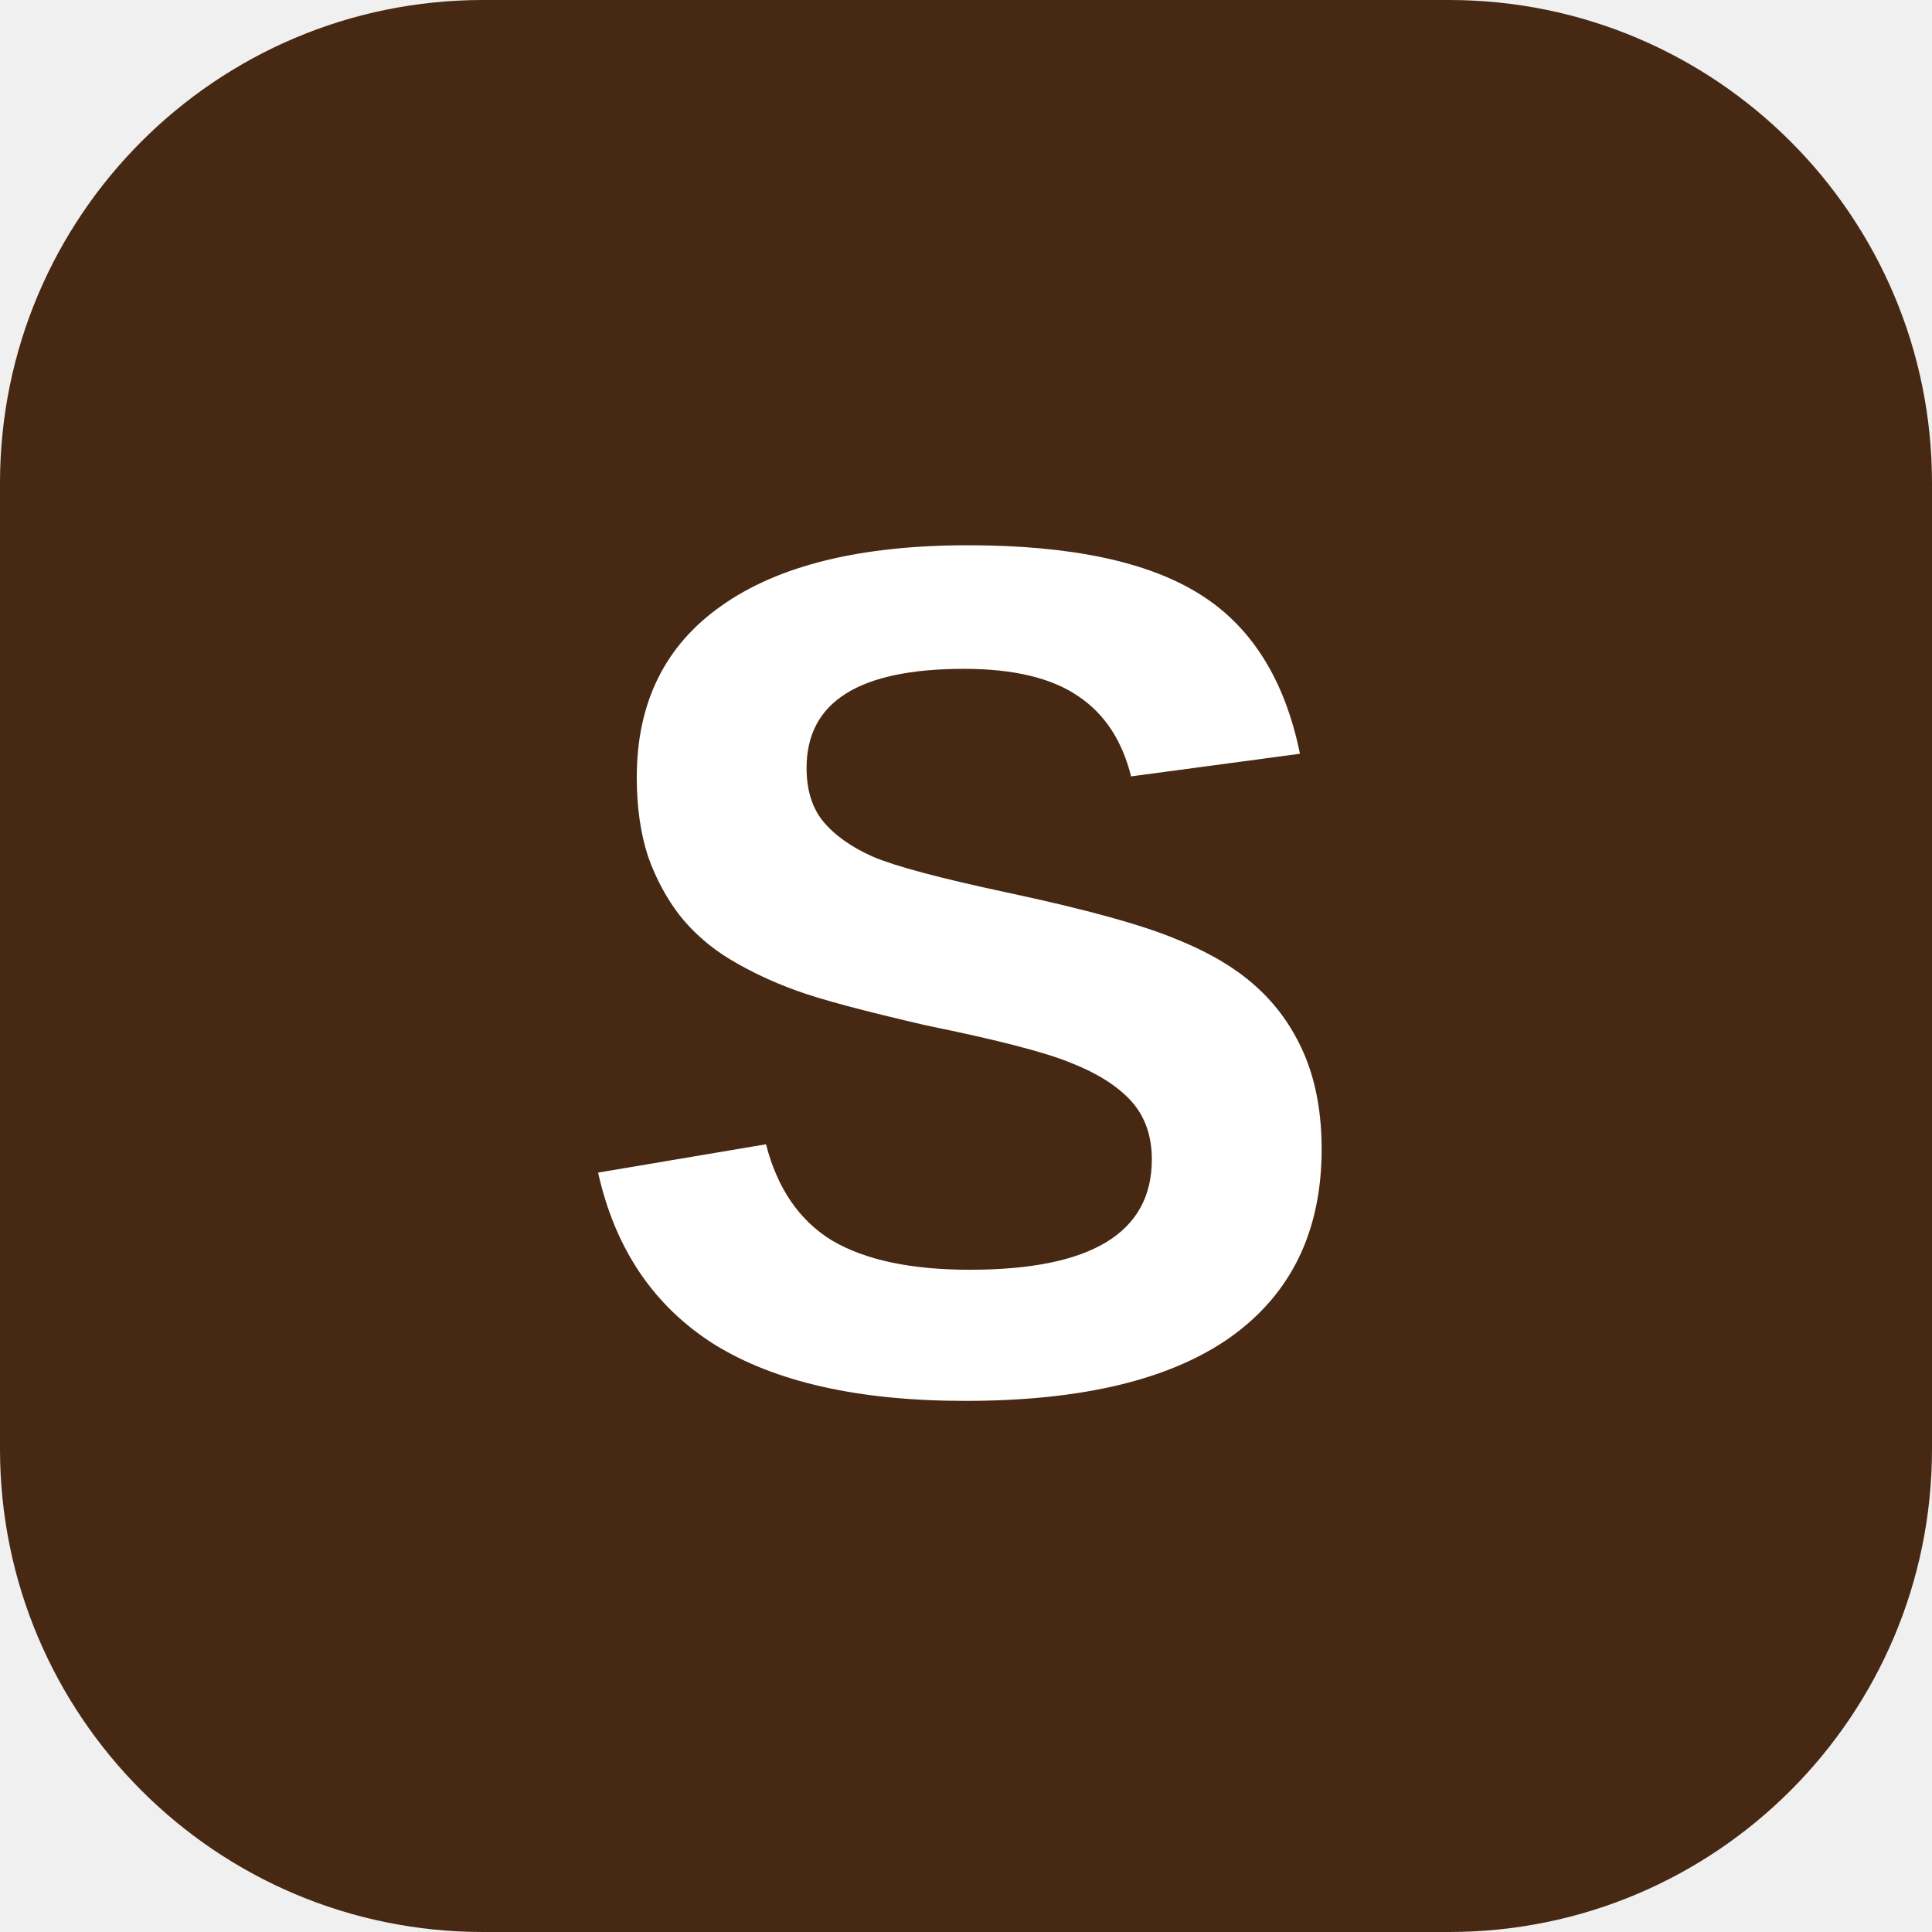
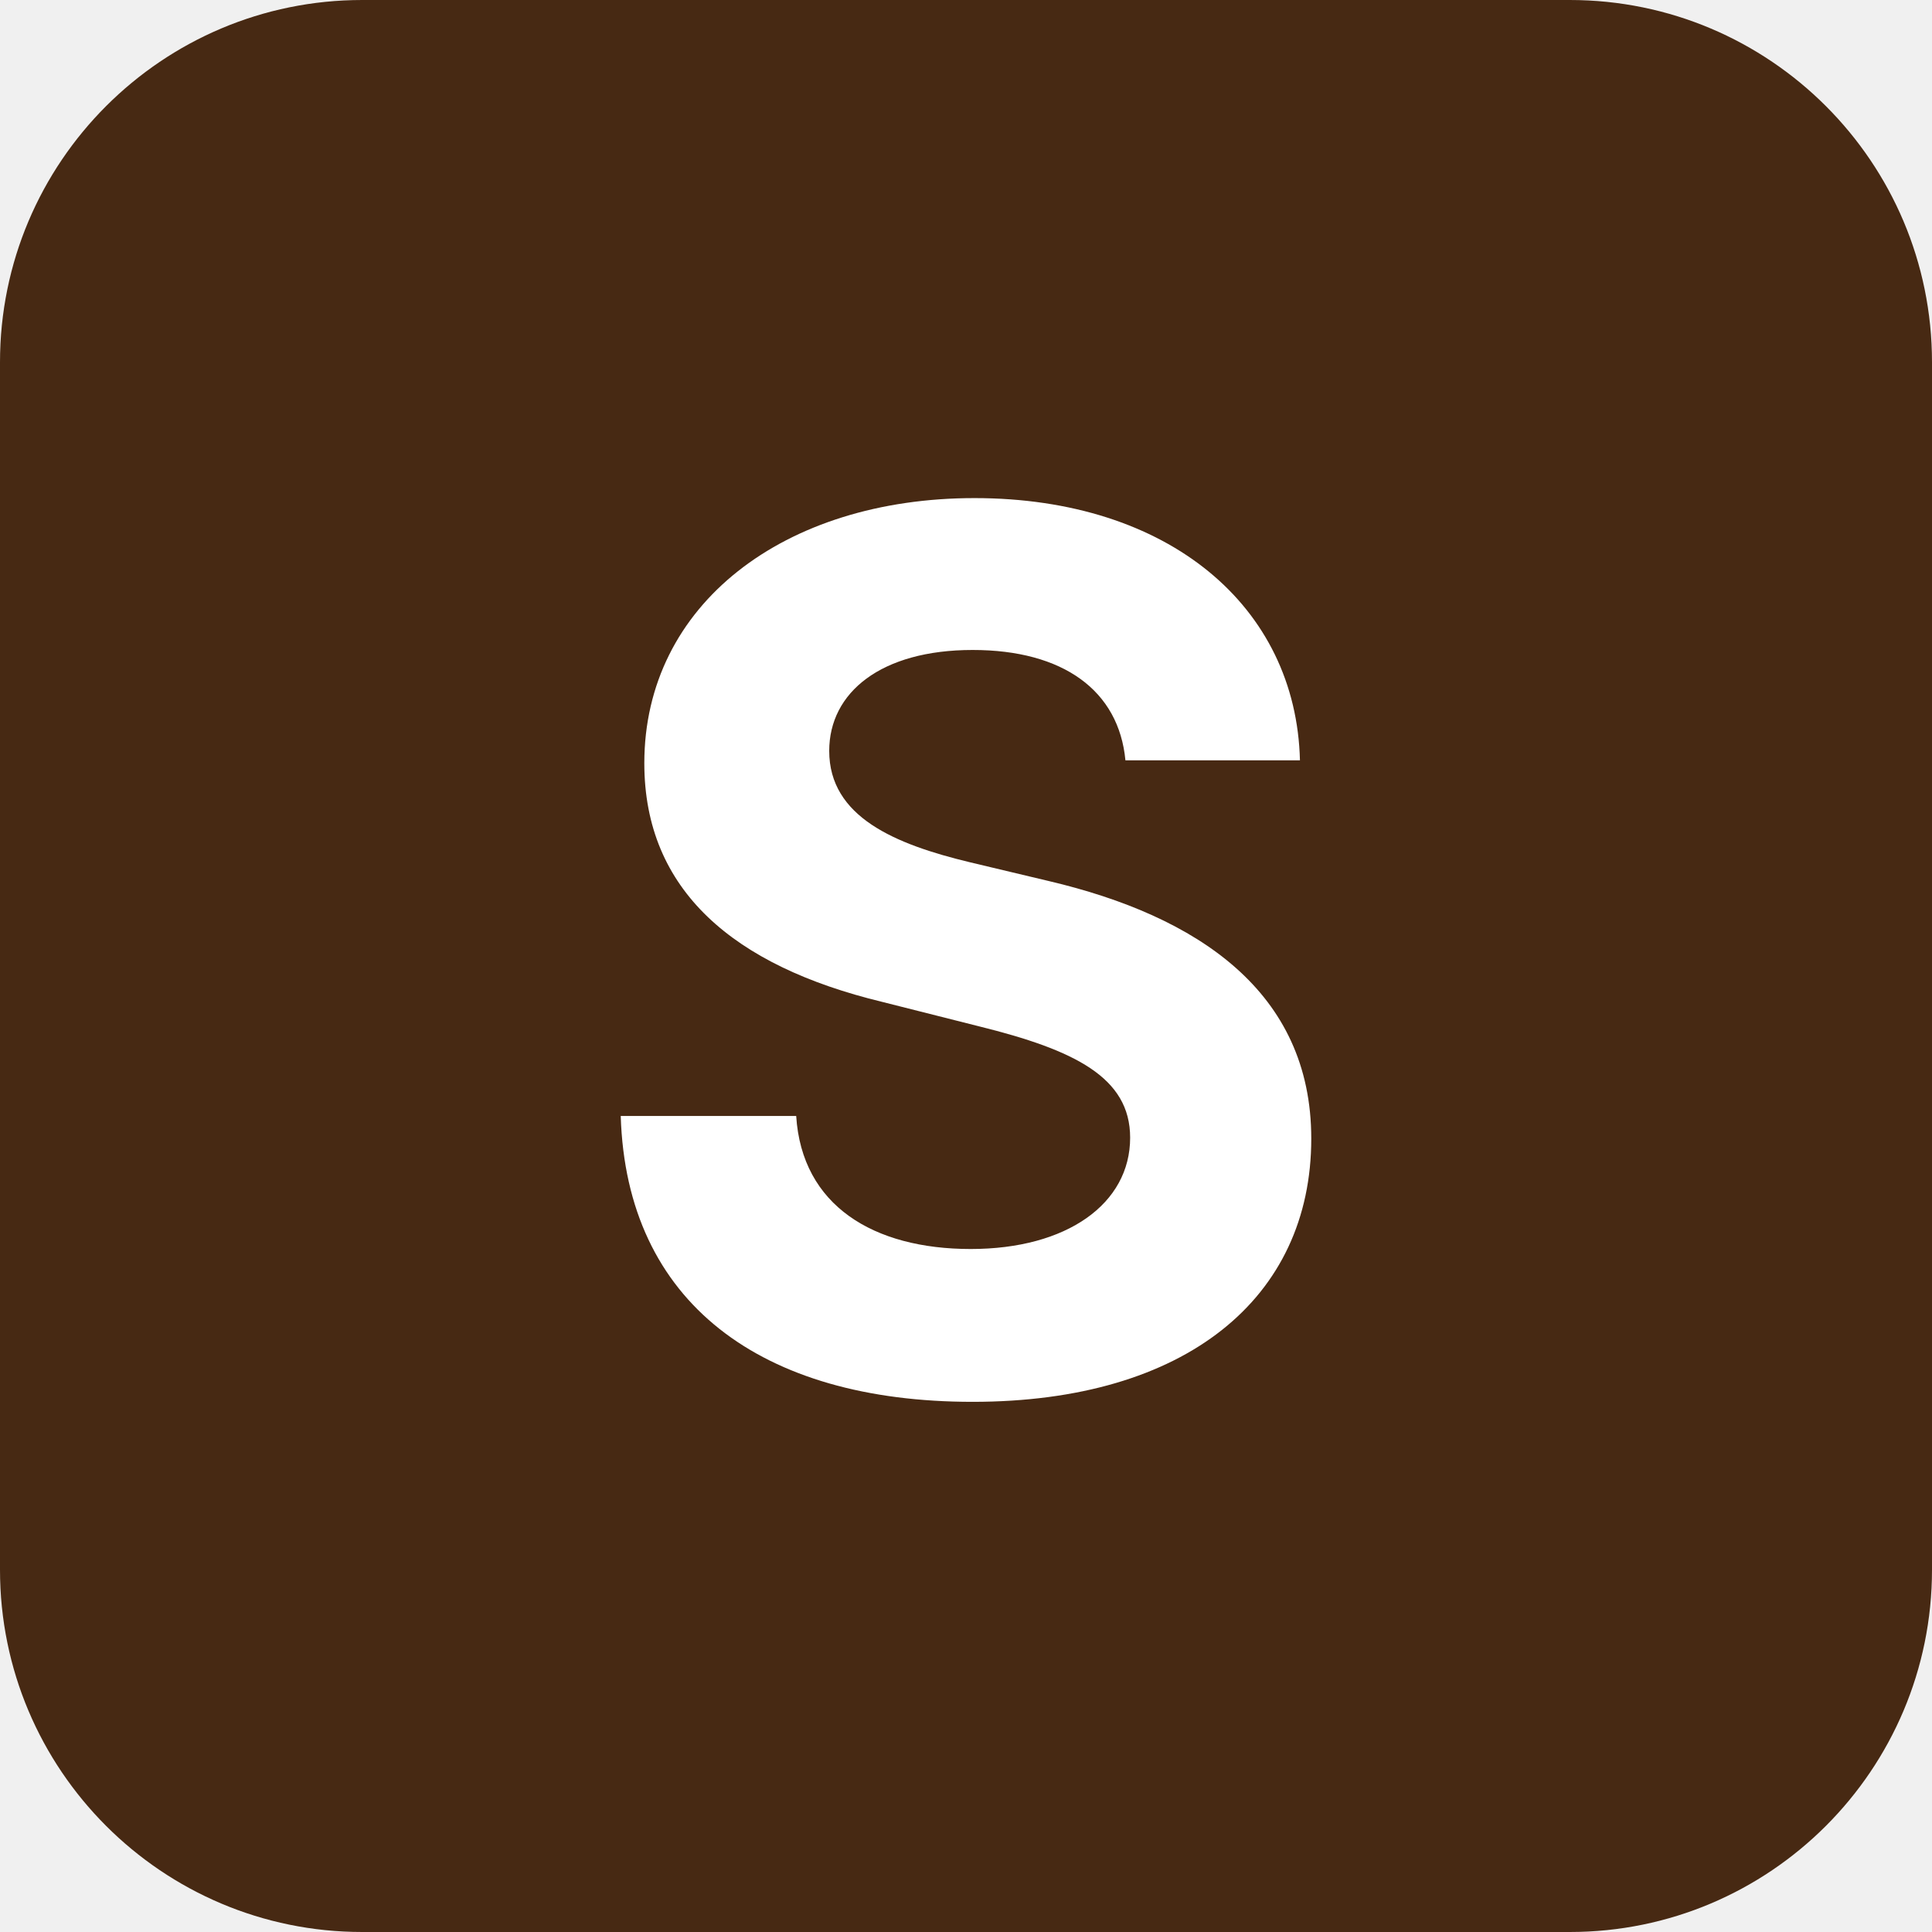
- <svg xmlns="http://www.w3.org/2000/svg" width="32" height="32" viewBox="0 0 32 32">
-   <rect width="32" height="32" rx="8" fill="#472913" />
-   <text x="16" y="23" text-anchor="middle" font-family="Arial,sans-serif" font-weight="bold" font-size="20" fill="white">S</text>
+ <svg xmlns="http://www.w3.org/2000/svg" viewBox="0 0 32 32">
+   <rect width="32" height="32" rx="6" fill="#472913" />
+   <text x="16" y="23" font-family="system-ui, -apple-system, sans-serif" font-size="20" font-weight="700" fill="white" text-anchor="middle">S</text>
</svg>
